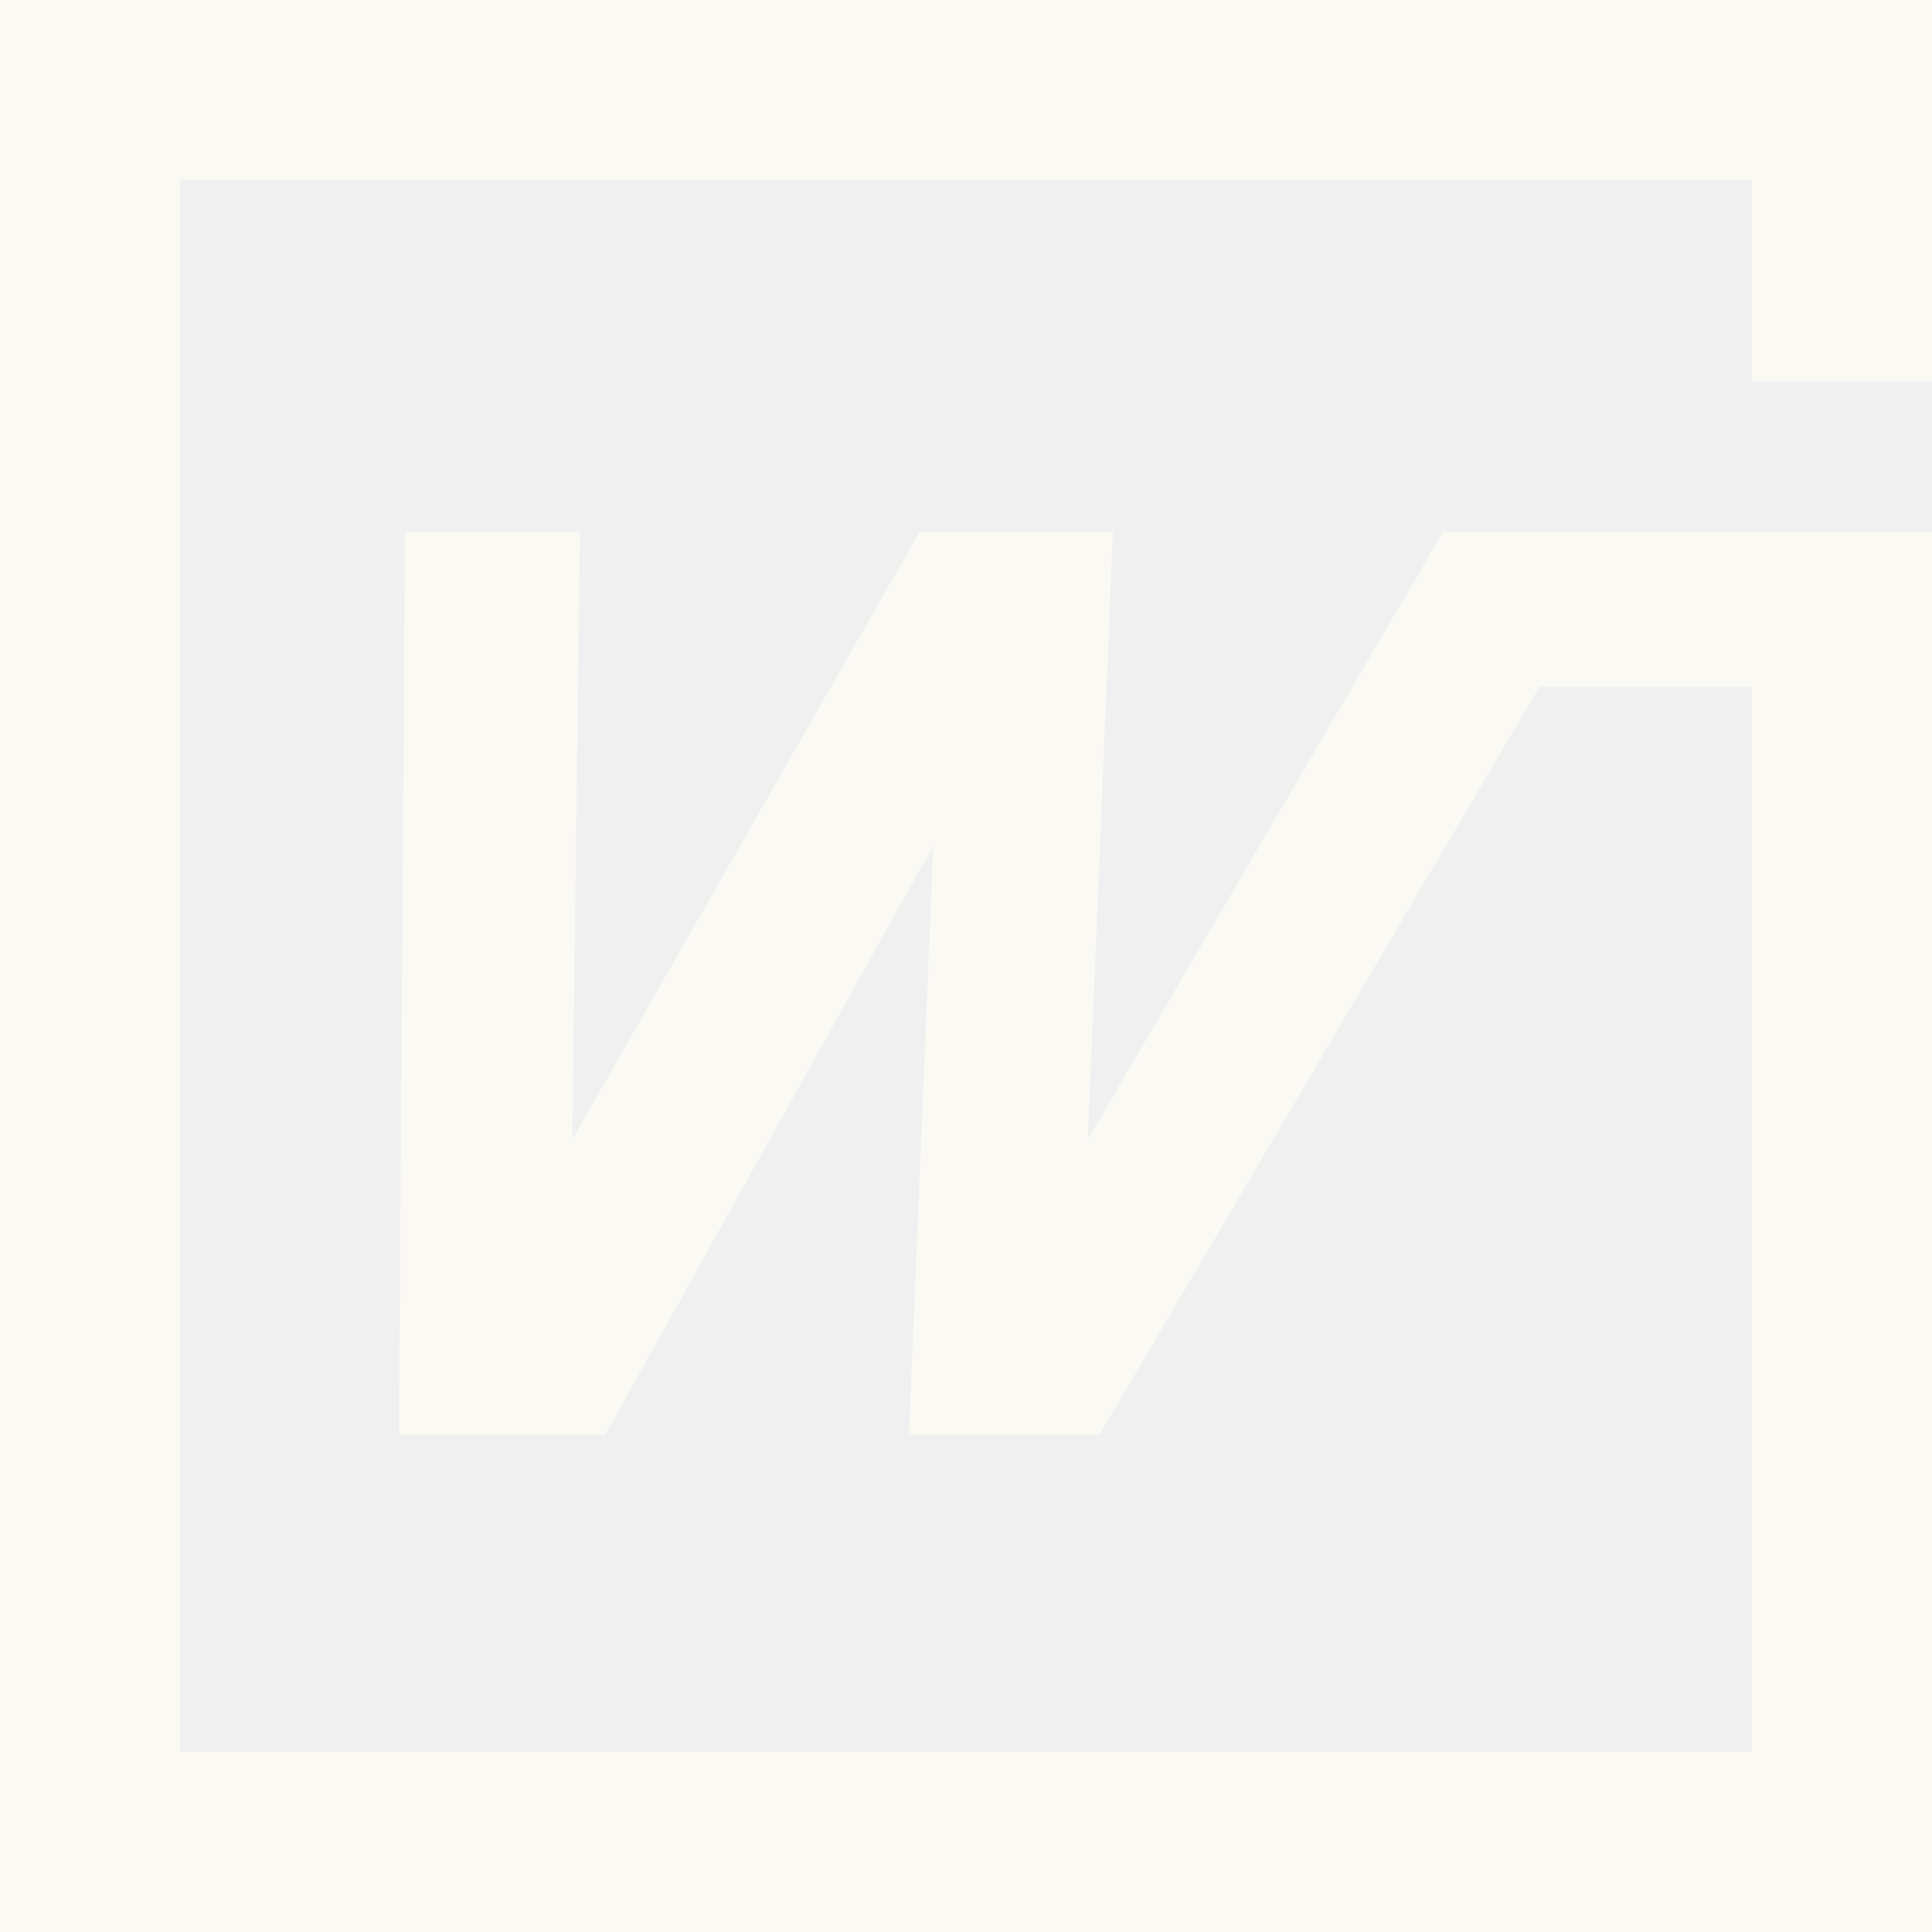
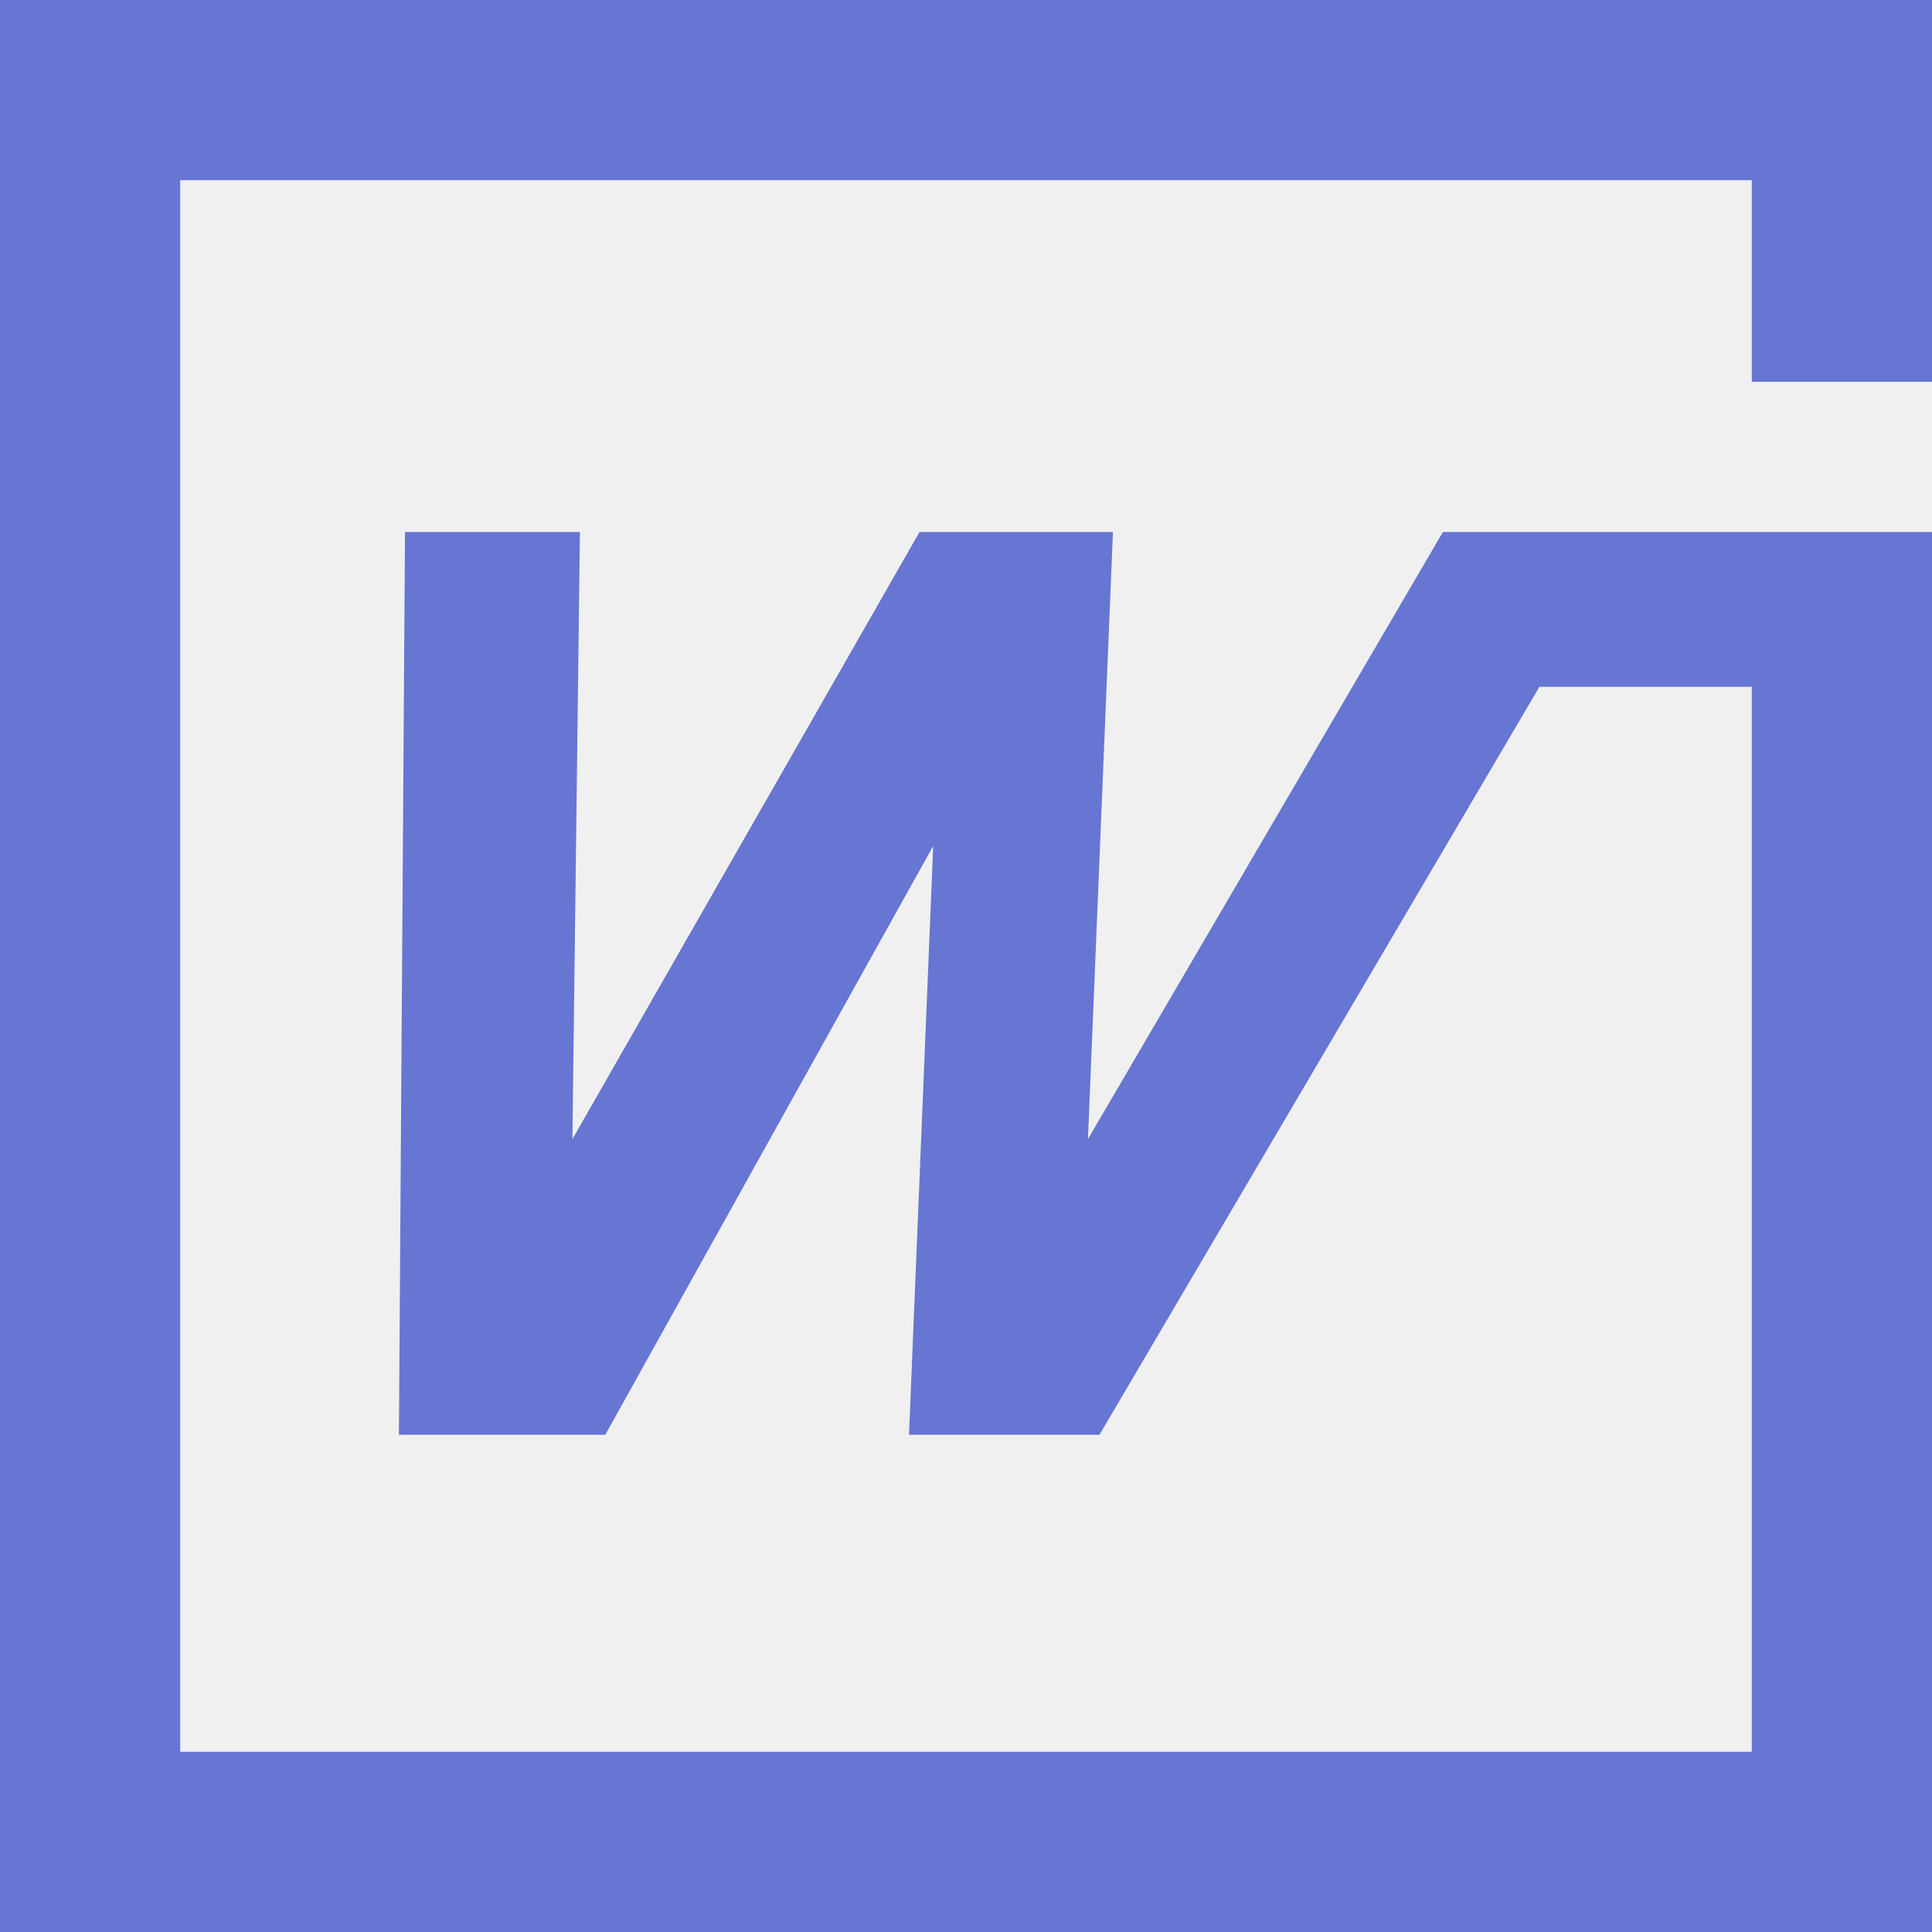
<svg xmlns="http://www.w3.org/2000/svg" width="143" height="143" viewBox="0 0 143 143" fill="none">
  <g id="Layer_1" clip-path="url(#clip0_39_60)">
-     <path id="Vector" d="M129.661 28.26V13.339H13.339V129.661H129.661V50.834H113.944L81.379 106.198H67.281L69.072 62.616L44.8 106.198H29.527L29.977 39.376H42.924L42.368 84.314L68.059 39.376H82.376L80.526 84.314L106.799 39.376H143V143H0V0H143V28.26H129.661Z" fill="#FBF9F4" />
+     <path id="Vector" d="M129.661 28.26V13.339H13.339V129.661H129.661V50.834H113.944L81.379 106.198H67.281L69.072 62.616L44.8 106.198H29.527L29.977 39.376H42.924L42.368 84.314L68.059 39.376H82.376L80.526 84.314L106.799 39.376H143V143H0V0H143V28.26H129.661Z" fill="#6676D2" />
  </g>
  <defs>
    <clipPath id="clip0_39_60">
      <rect width="143" height="143" fill="white" />
    </clipPath>
  </defs>
</svg>
